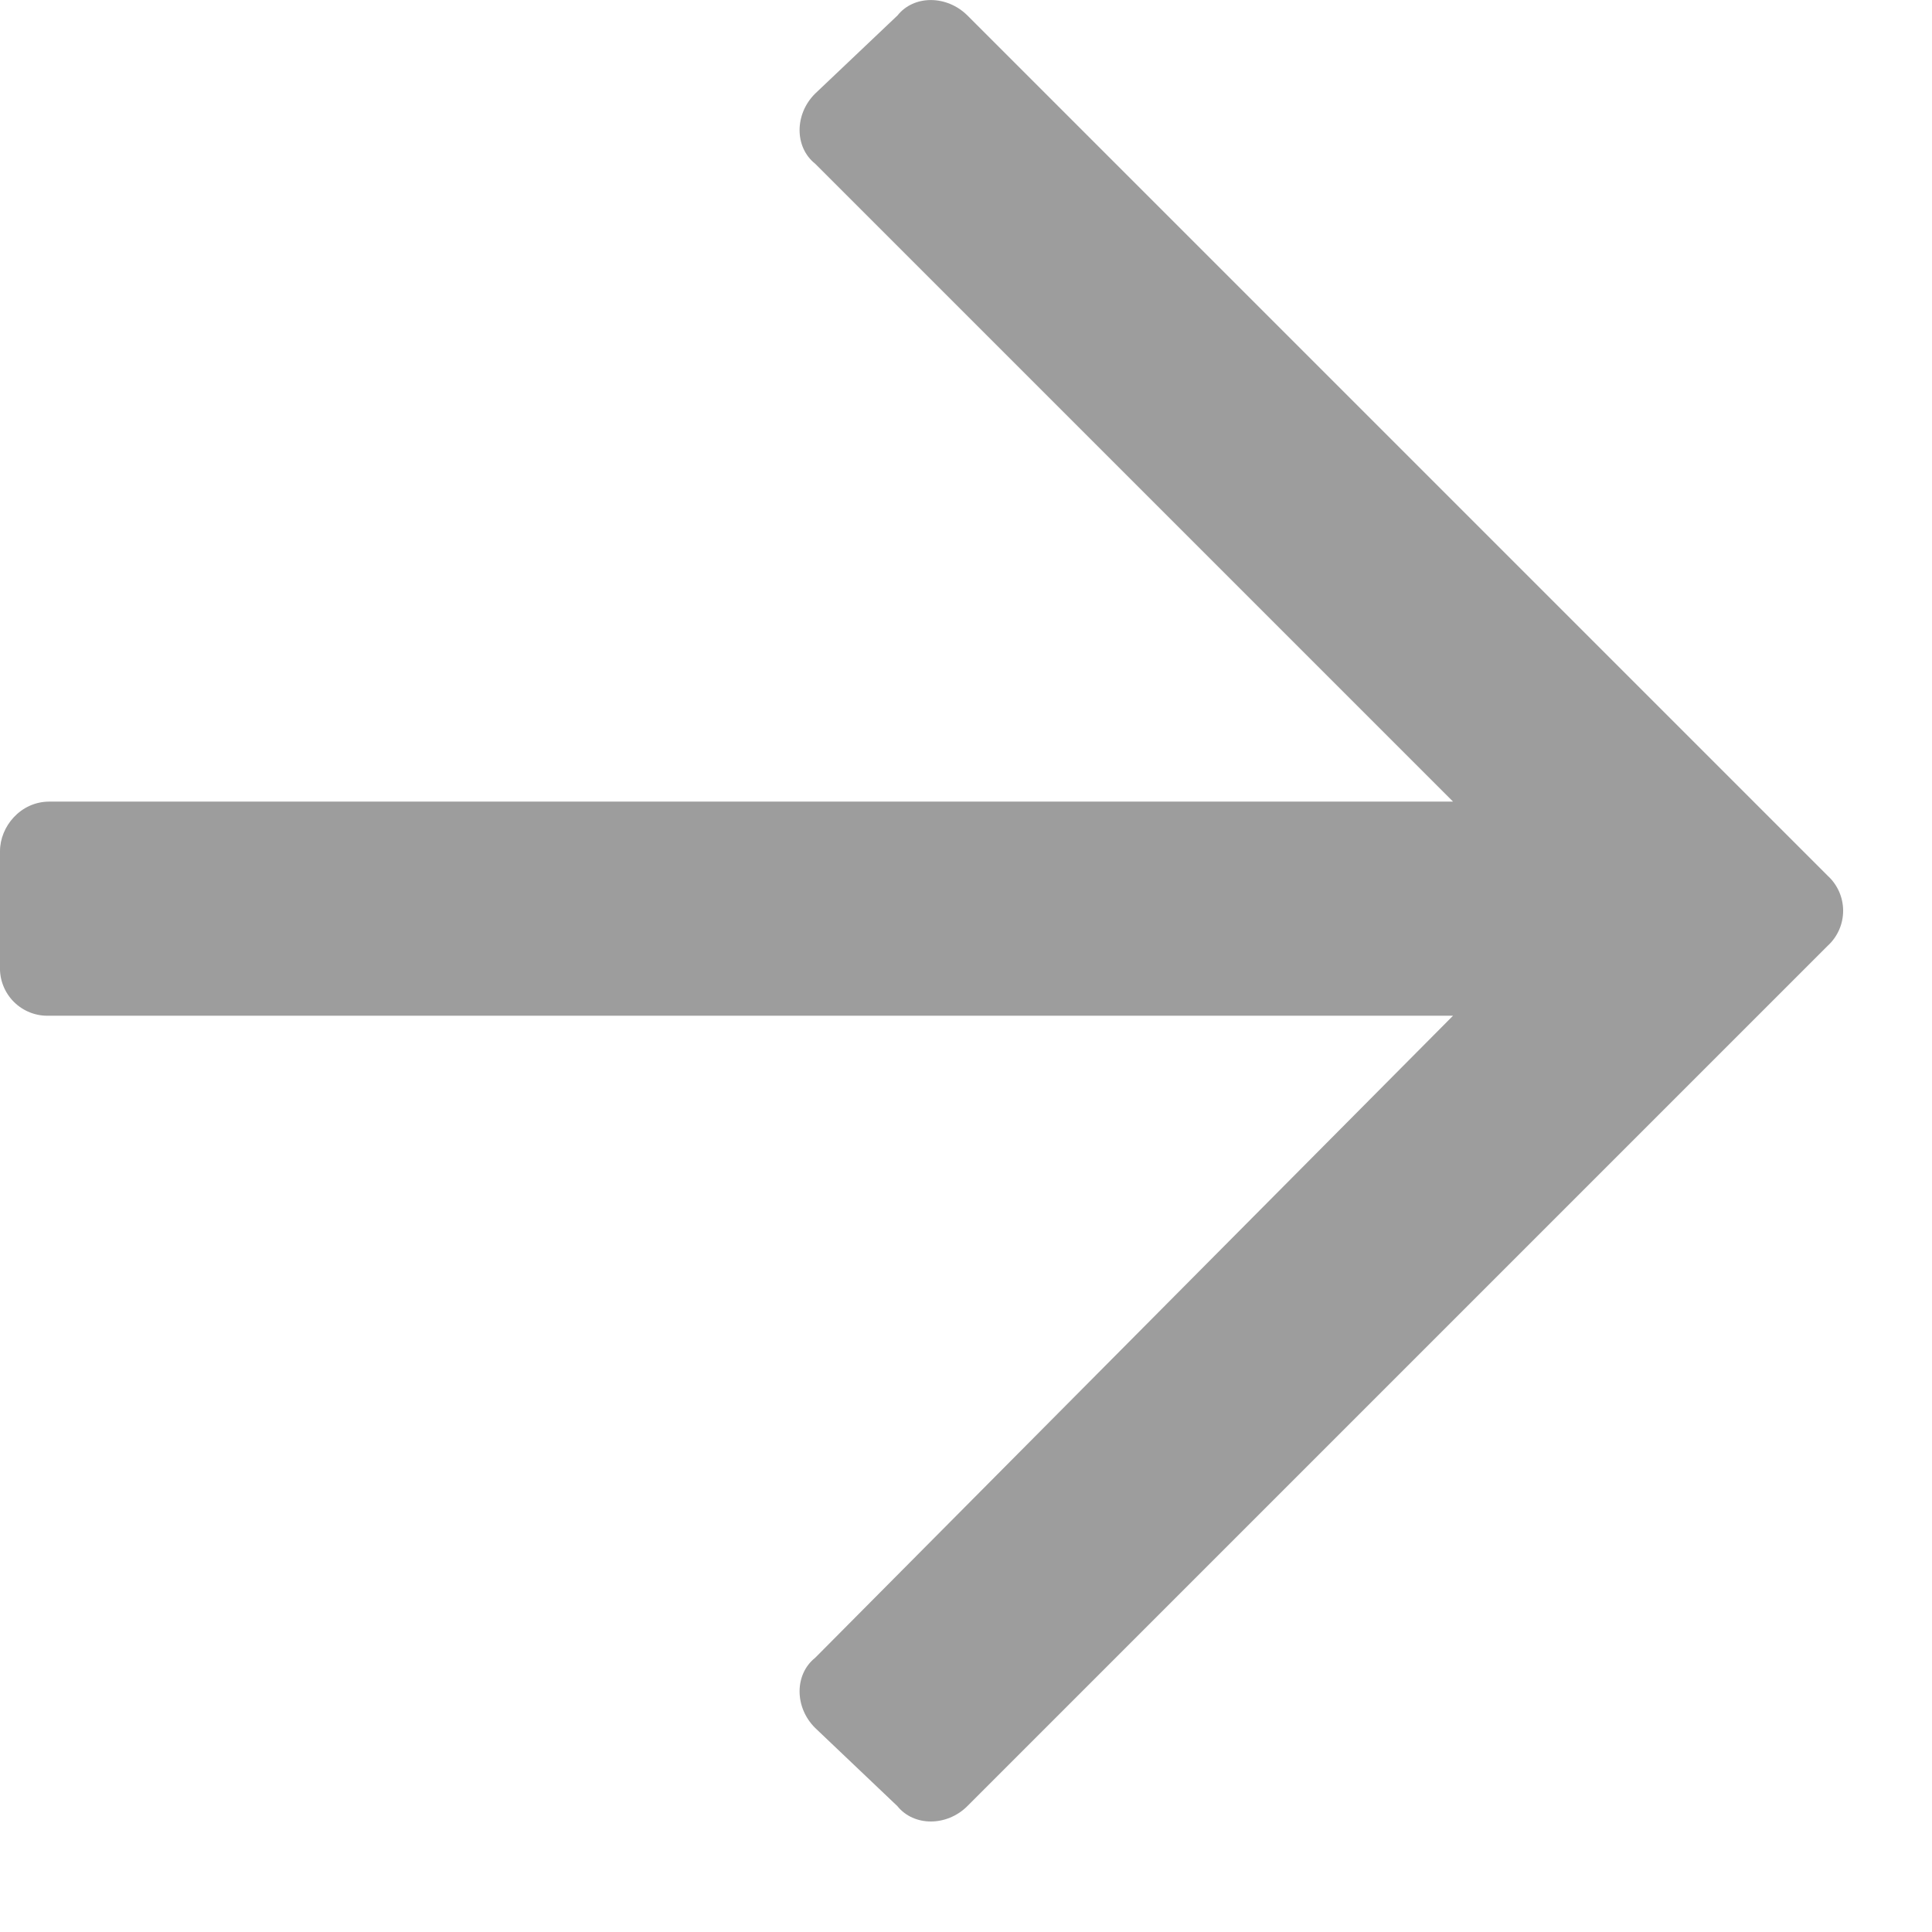
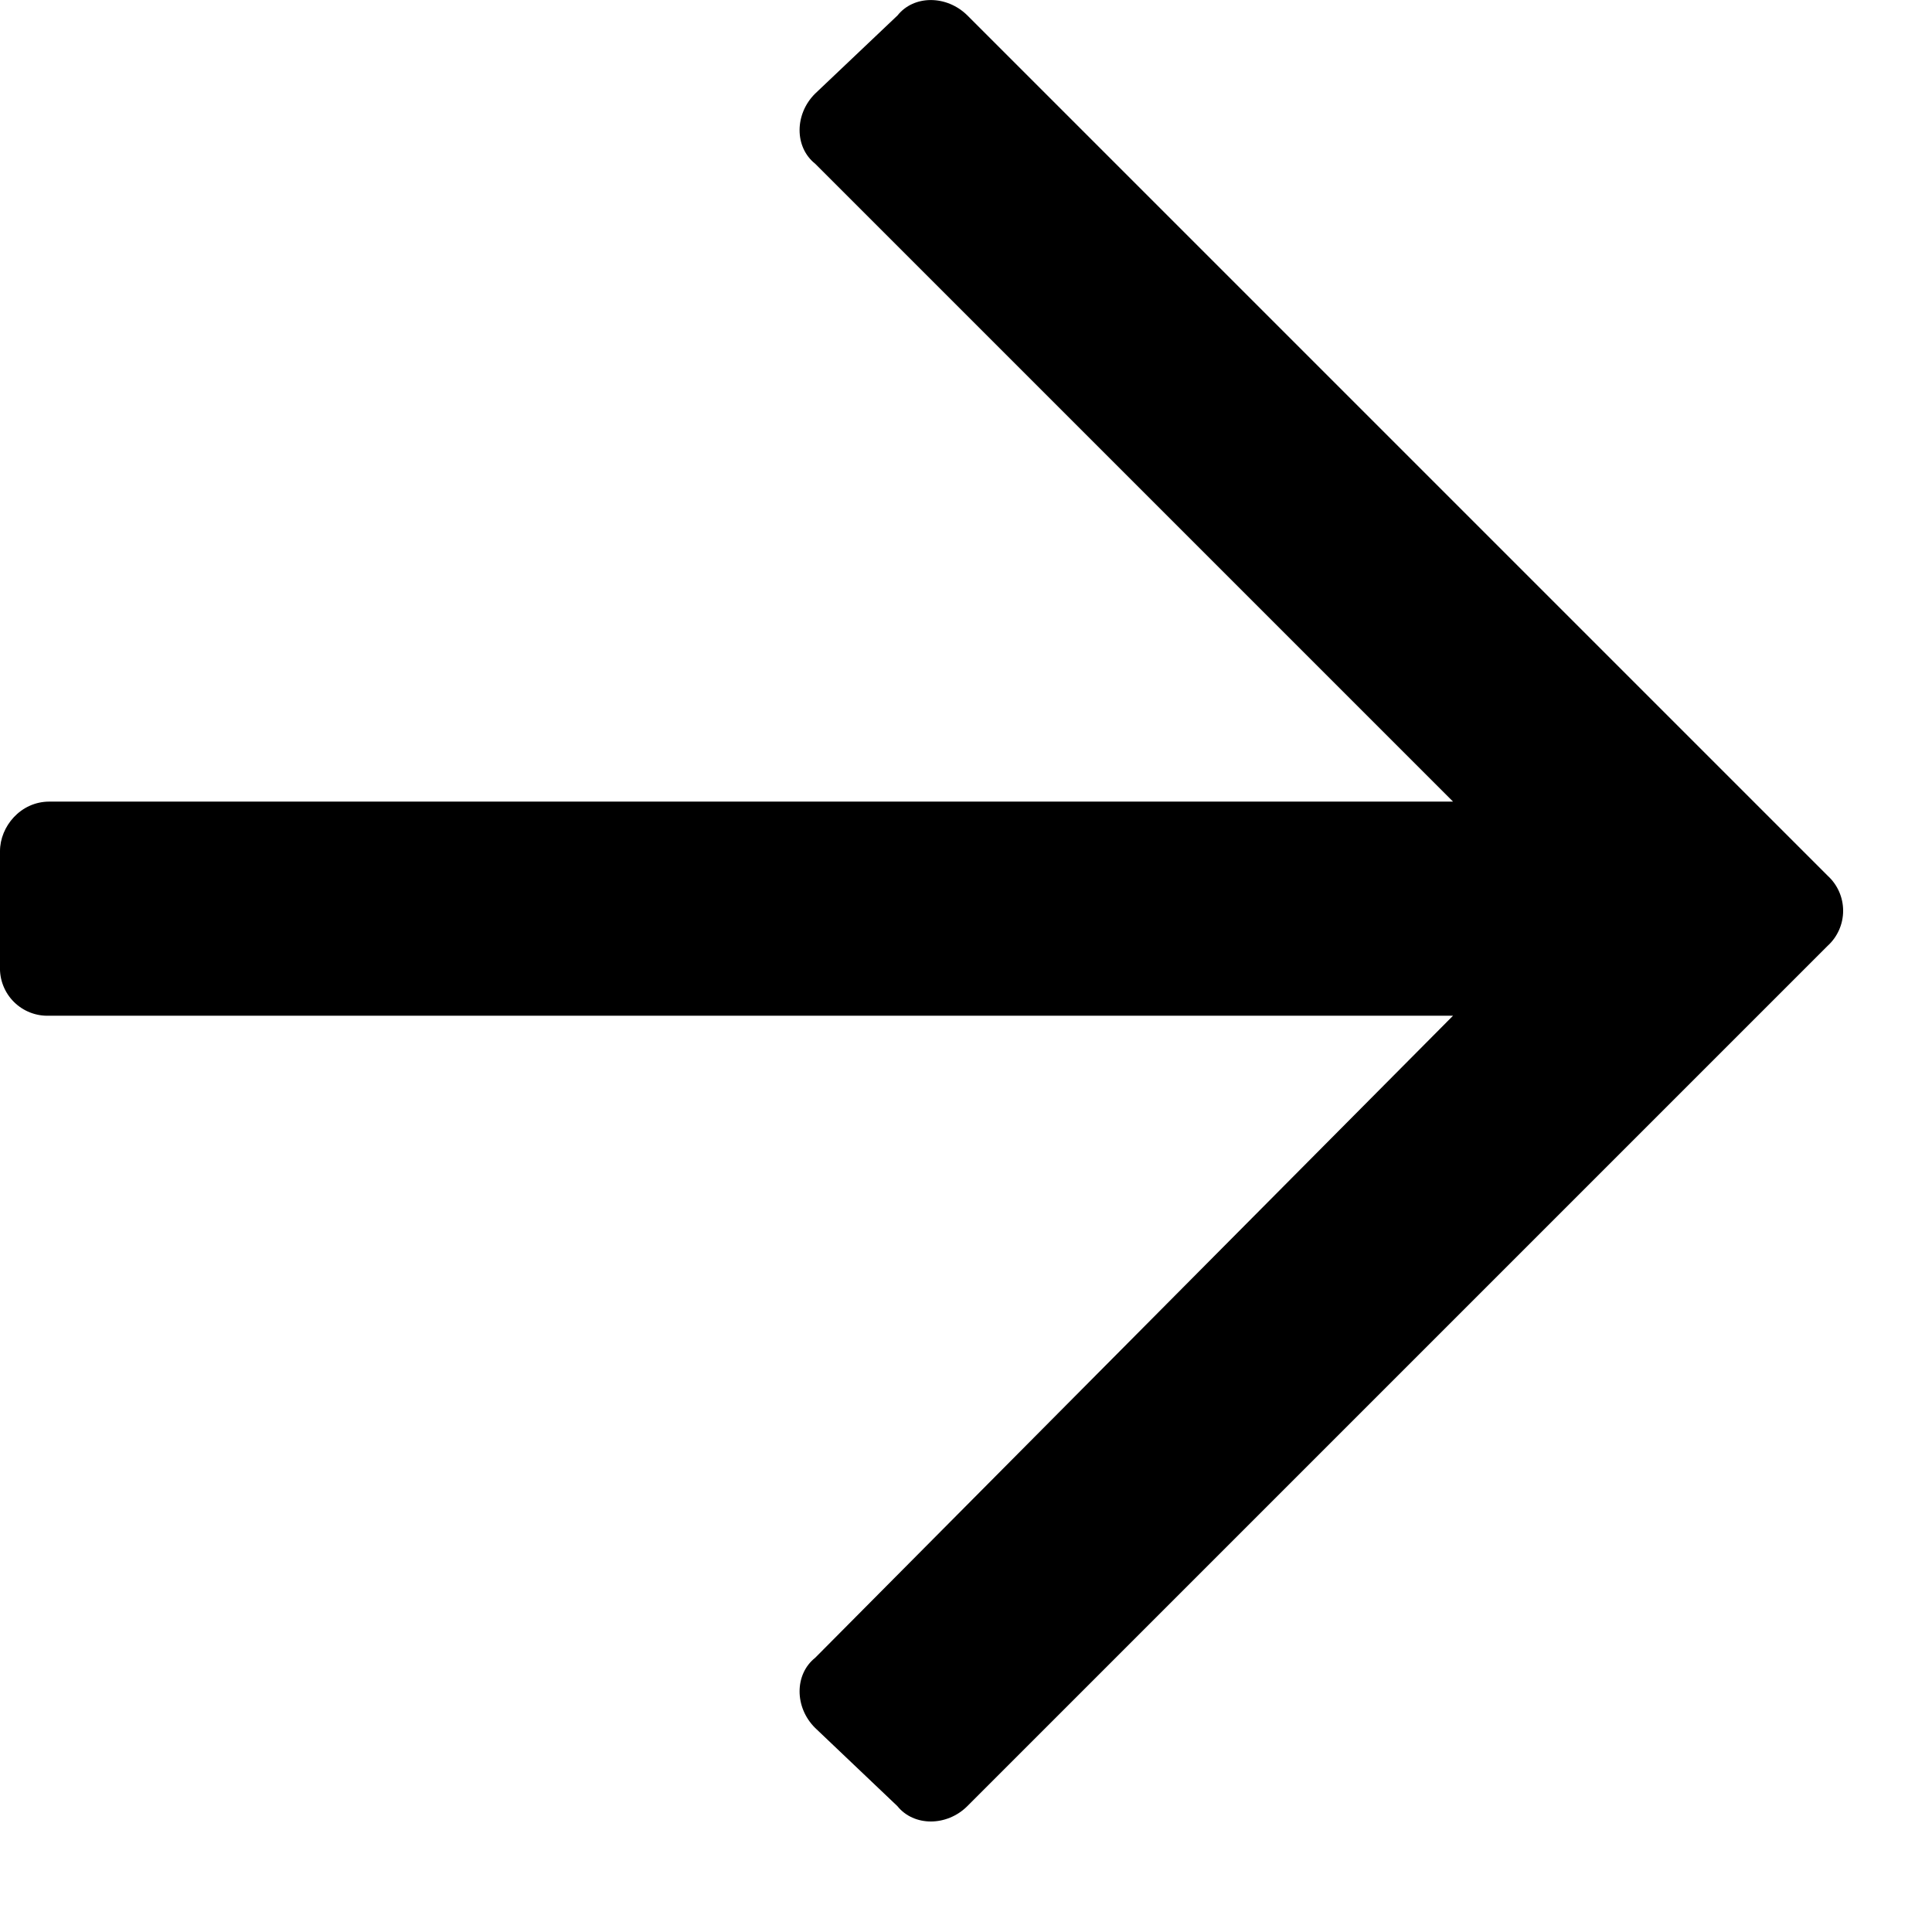
<svg xmlns="http://www.w3.org/2000/svg" width="11" height="11" fill="none" viewBox="0 0 11 11">
-   <path fill="#9d9d9d" d="M5.11.088c.093-.117.28-.117.398 0l4.898 4.898a.27.27 0 0 1 0 .399l-4.898 4.898c-.117.117-.305.117-.399 0l-.468-.445c-.118-.117-.118-.305 0-.399l3.632-3.656H.281A.27.27 0 0 1 0 5.502v-.656c0-.14.117-.282.281-.282h7.992L4.641.932c-.118-.094-.118-.282 0-.399z" />
+   <path fill="currentColor" d="M5.11.088c.093-.117.28-.117.398 0l4.898 4.898a.27.27 0 0 1 0 .399l-4.898 4.898c-.117.117-.305.117-.399 0l-.468-.445c-.118-.117-.118-.305 0-.399l3.632-3.656H.281A.27.27 0 0 1 0 5.502v-.656c0-.14.117-.282.281-.282h7.992L4.641.932c-.118-.094-.118-.282 0-.399z" />
</svg>
